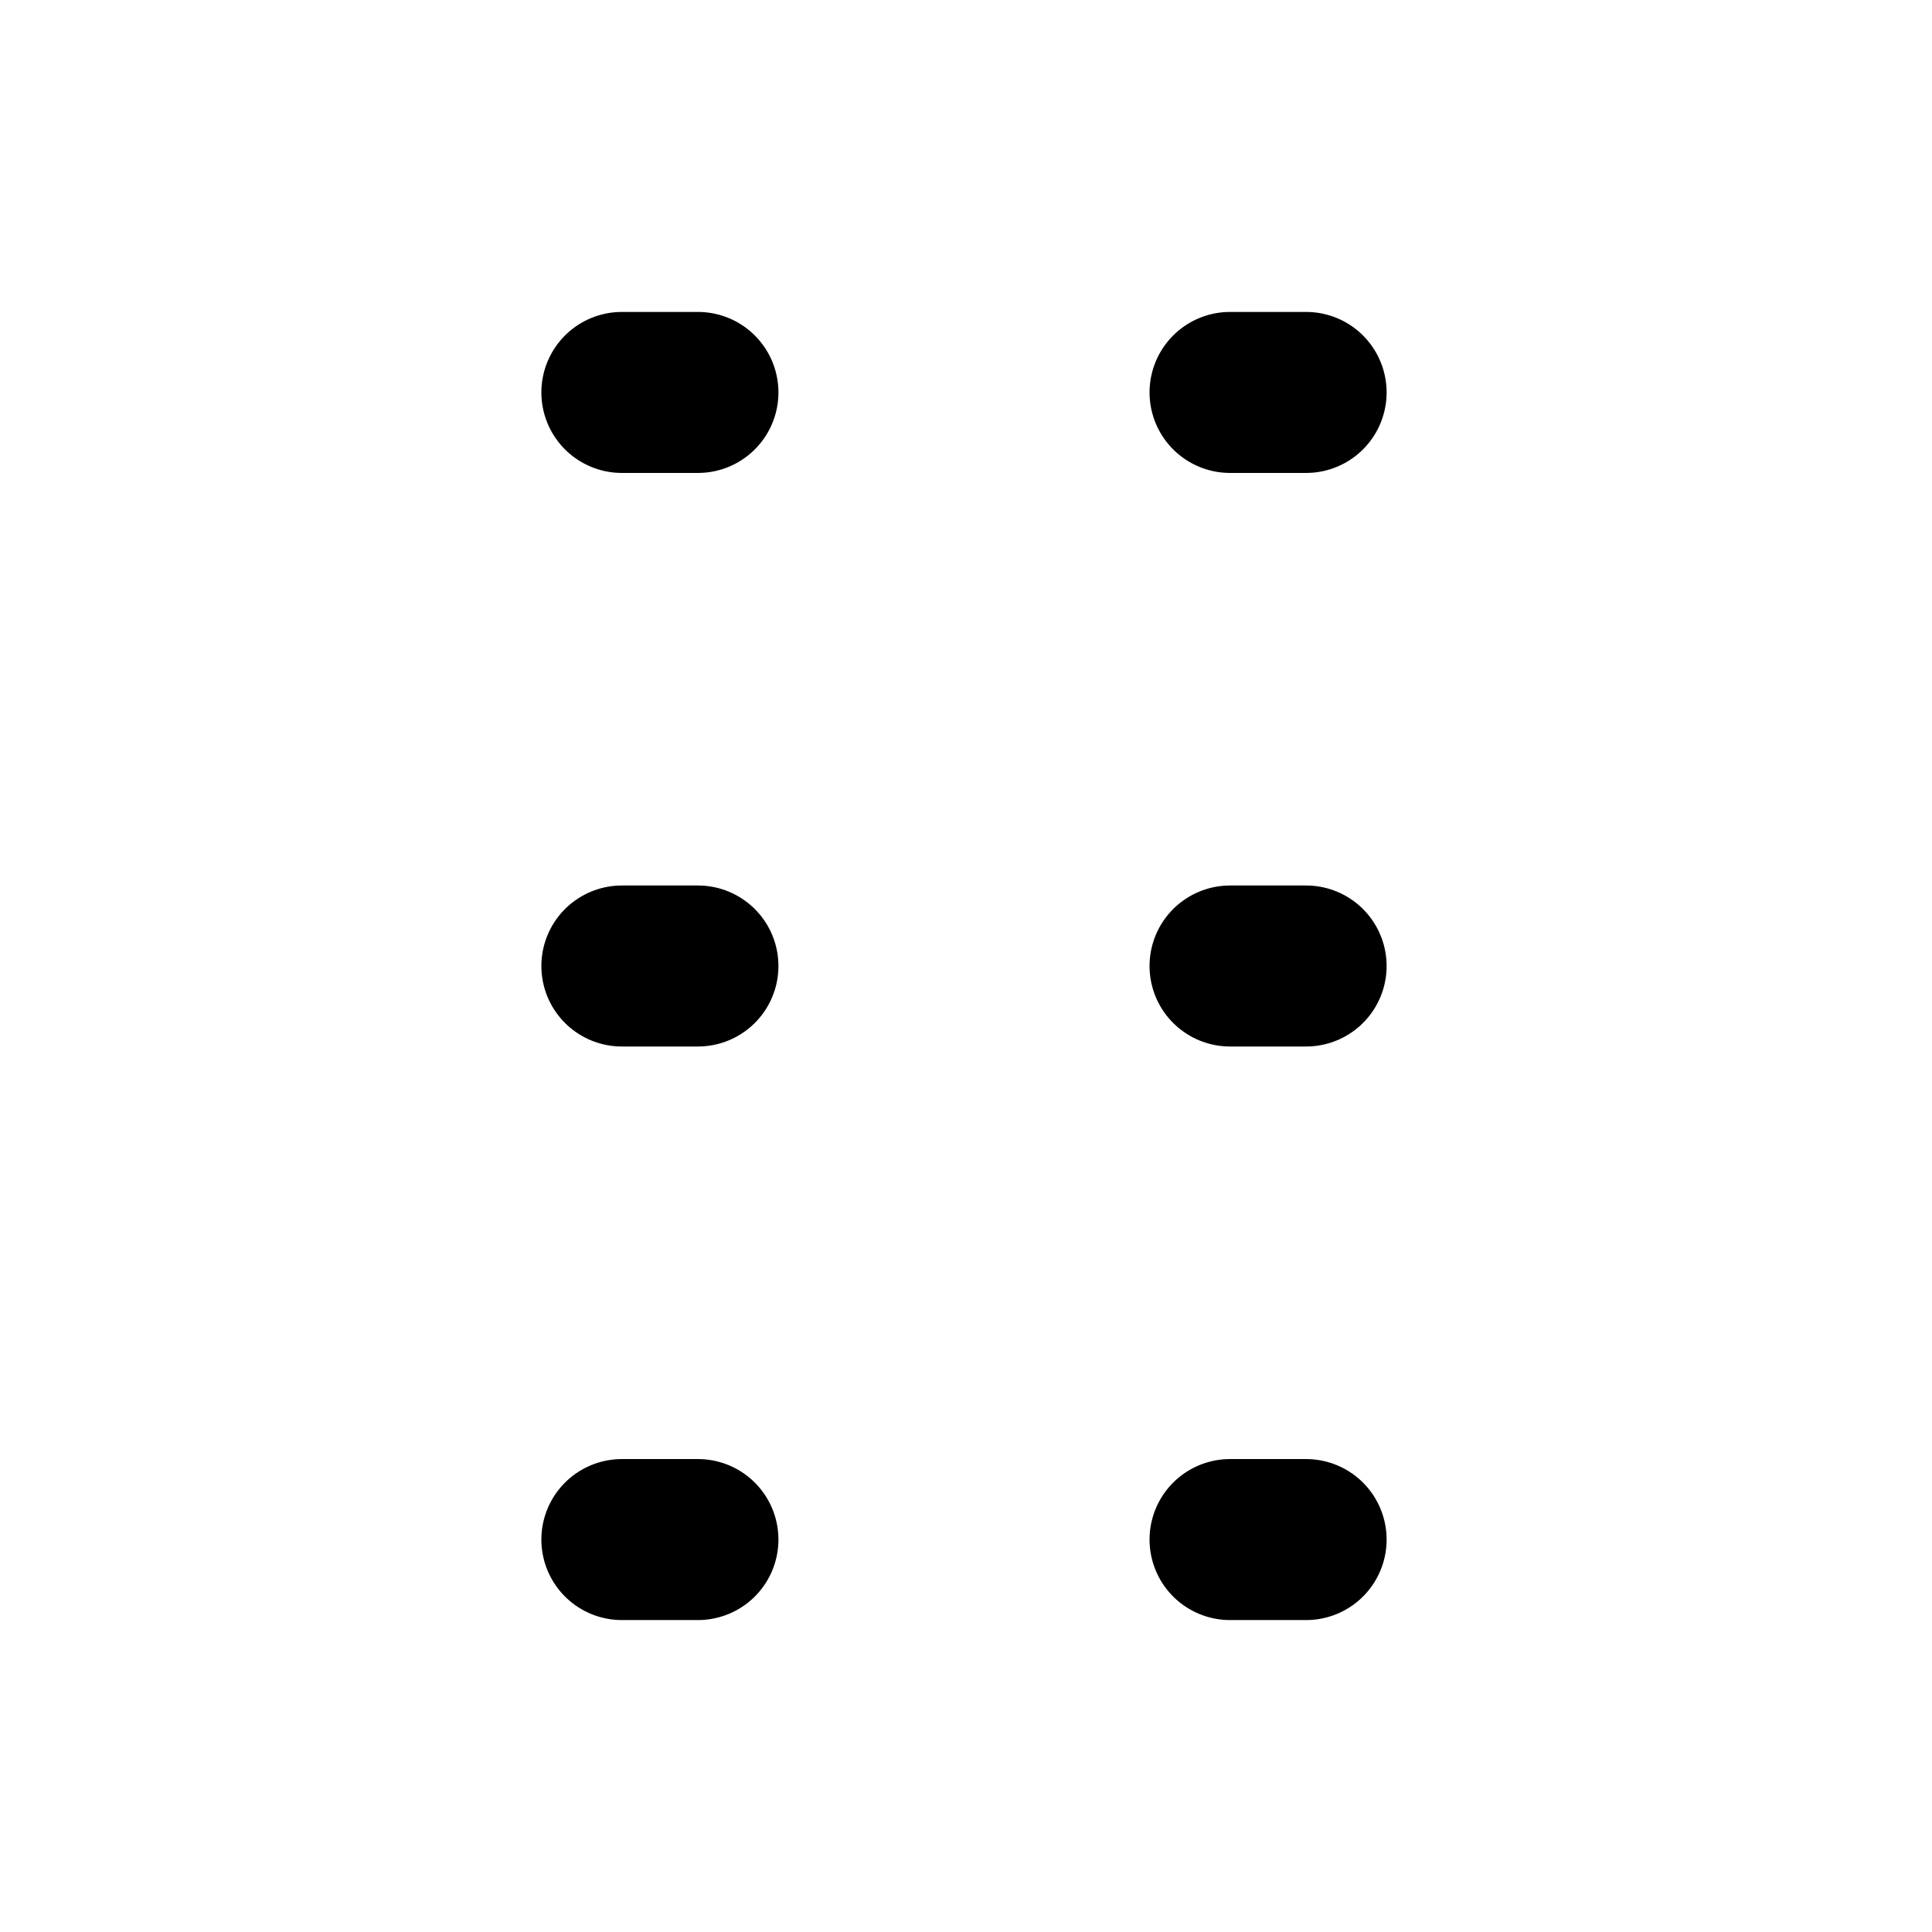
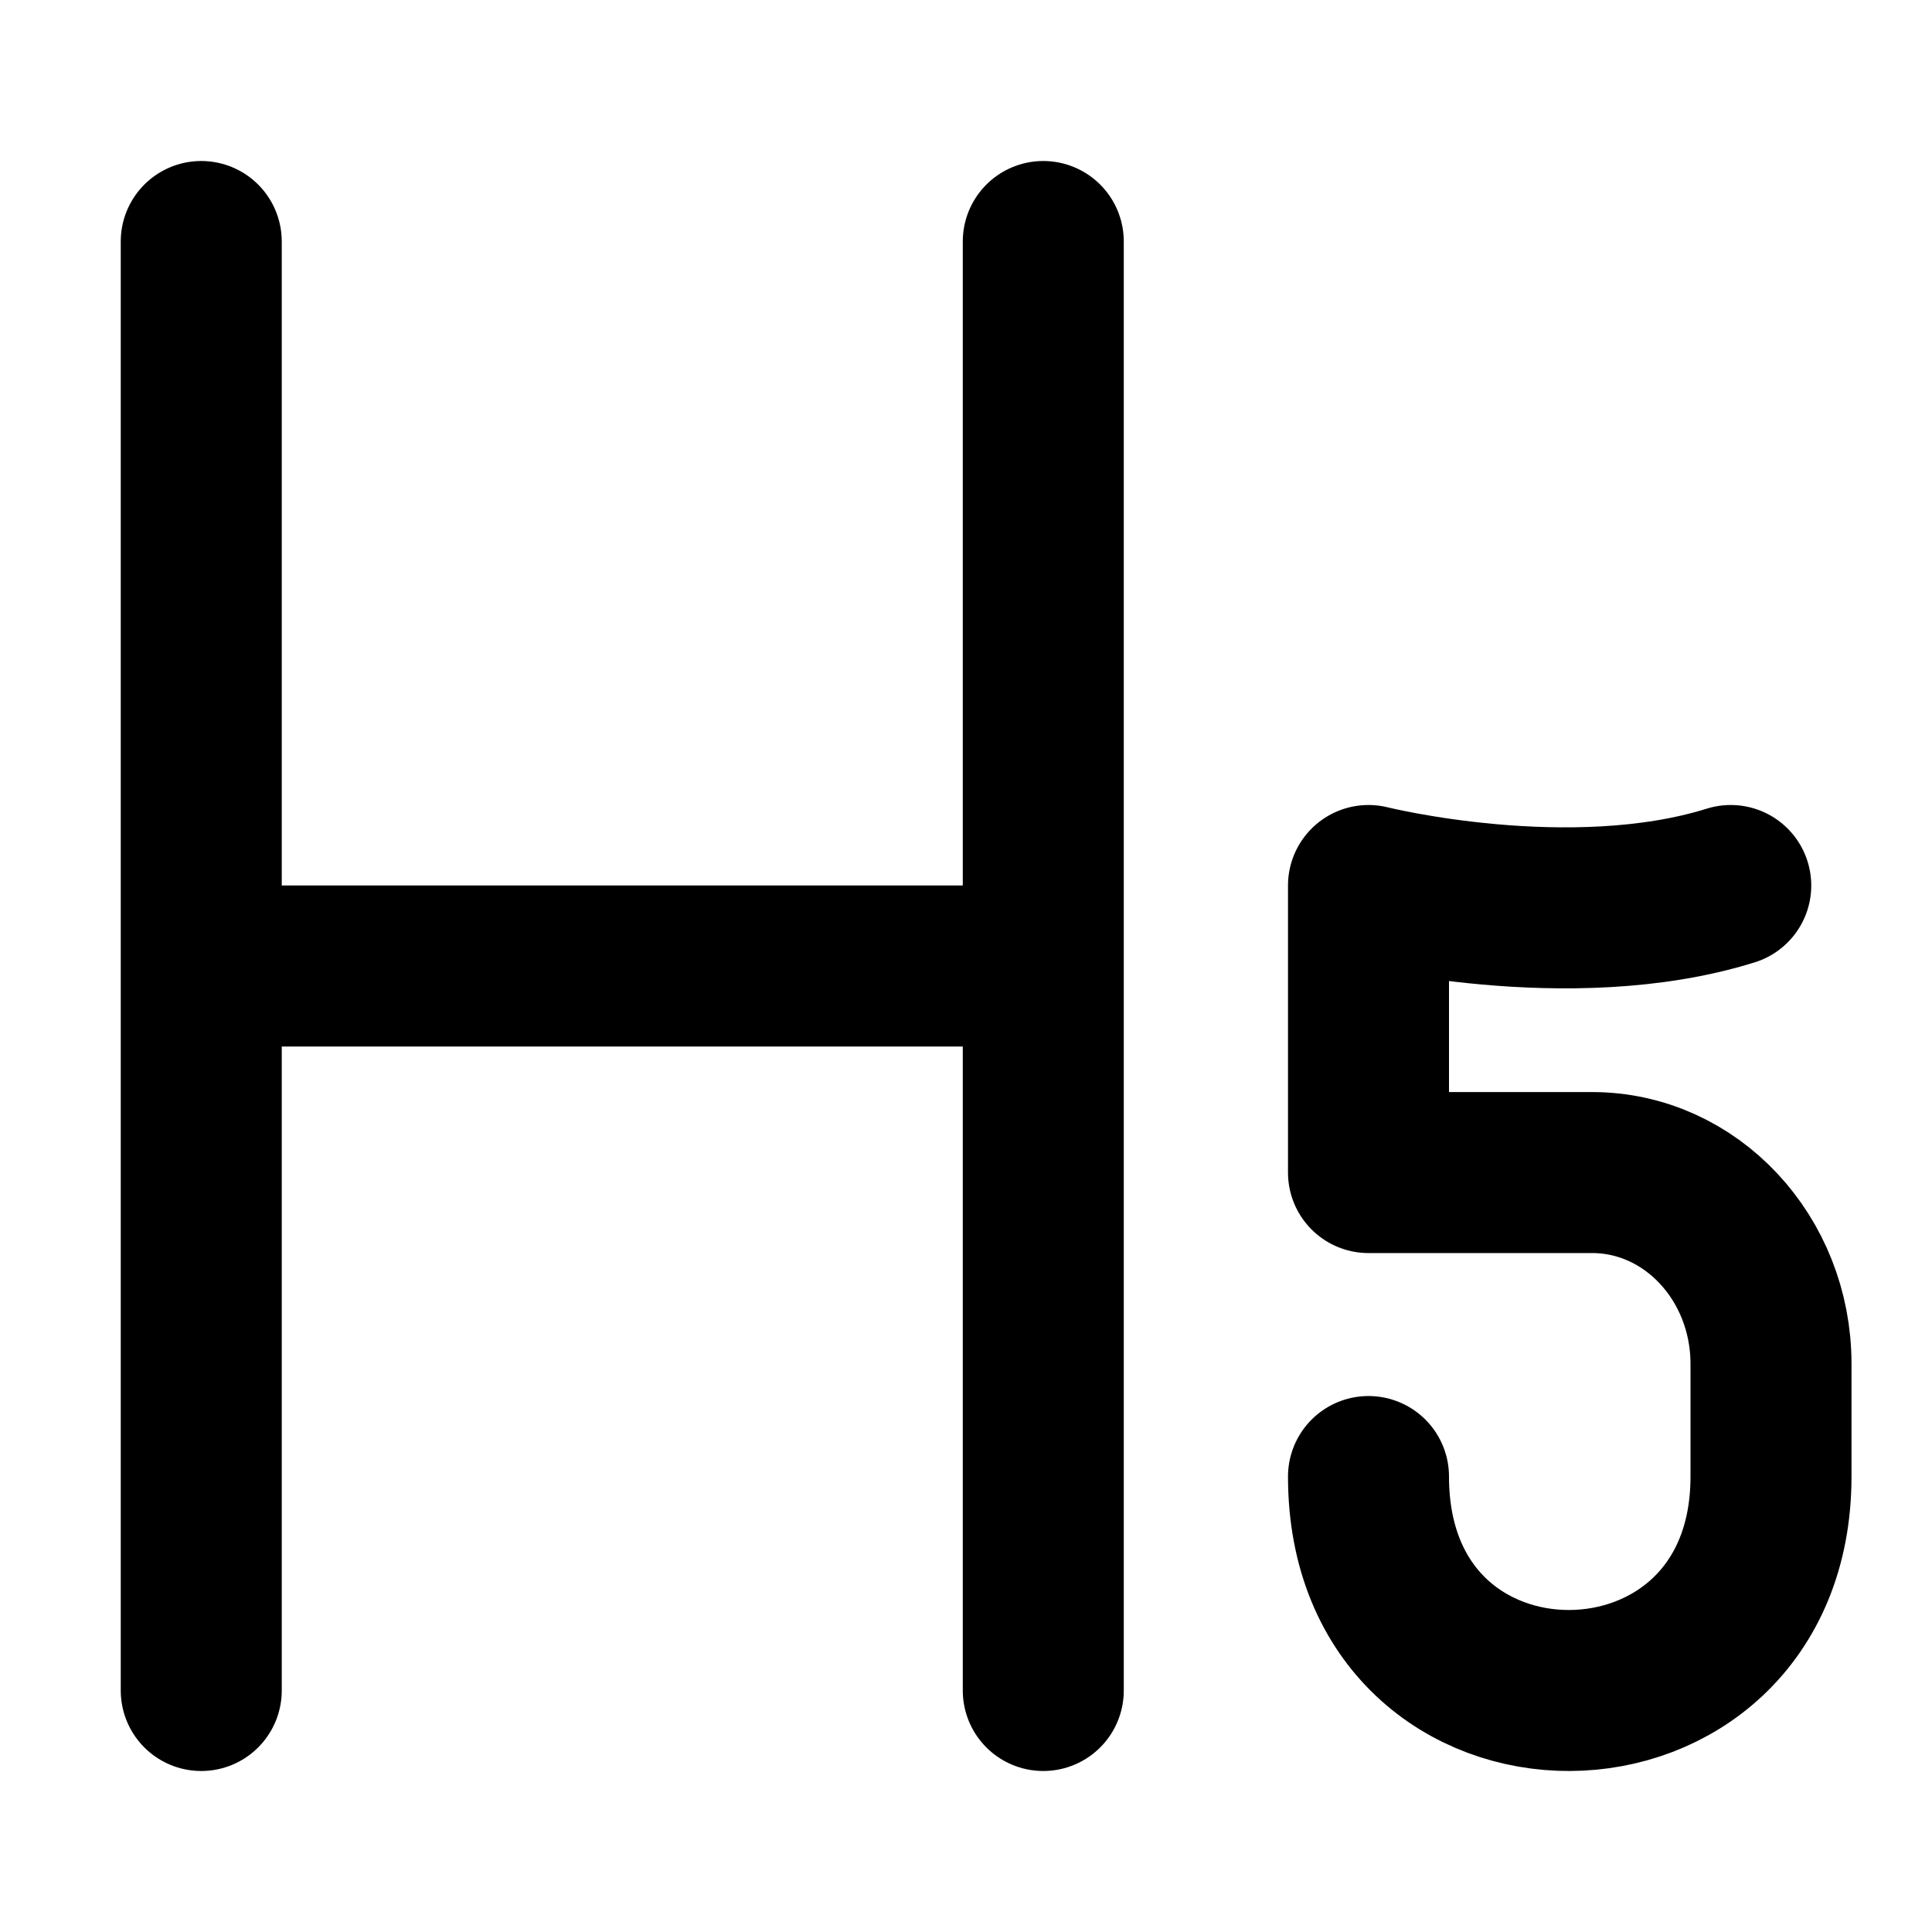
<svg xmlns="http://www.w3.org/2000/svg" width="24" height="24" viewBox="0 0 24 24" fill="none" stroke="currentColor" stroke-width="2" stroke-linecap="round" stroke-linejoin="round">
-   <path d="M8.67 12h-.945m8.5 0h-.945M8.67 4.875h-.945m8.5 0h-.945m-6.61 14.25h-.945m8.5 0h-.945" />
+   <path d="M2.5 3v18M12.96 3v18M2.5 12h10.46m8.54-1c-2 .625-4.5 0-4.5 0v3.566h2.778c1.227 0 2.222 1.064 2.222 2.377v1.399c0 3.522-5 3.566-5 0" />
</svg>
